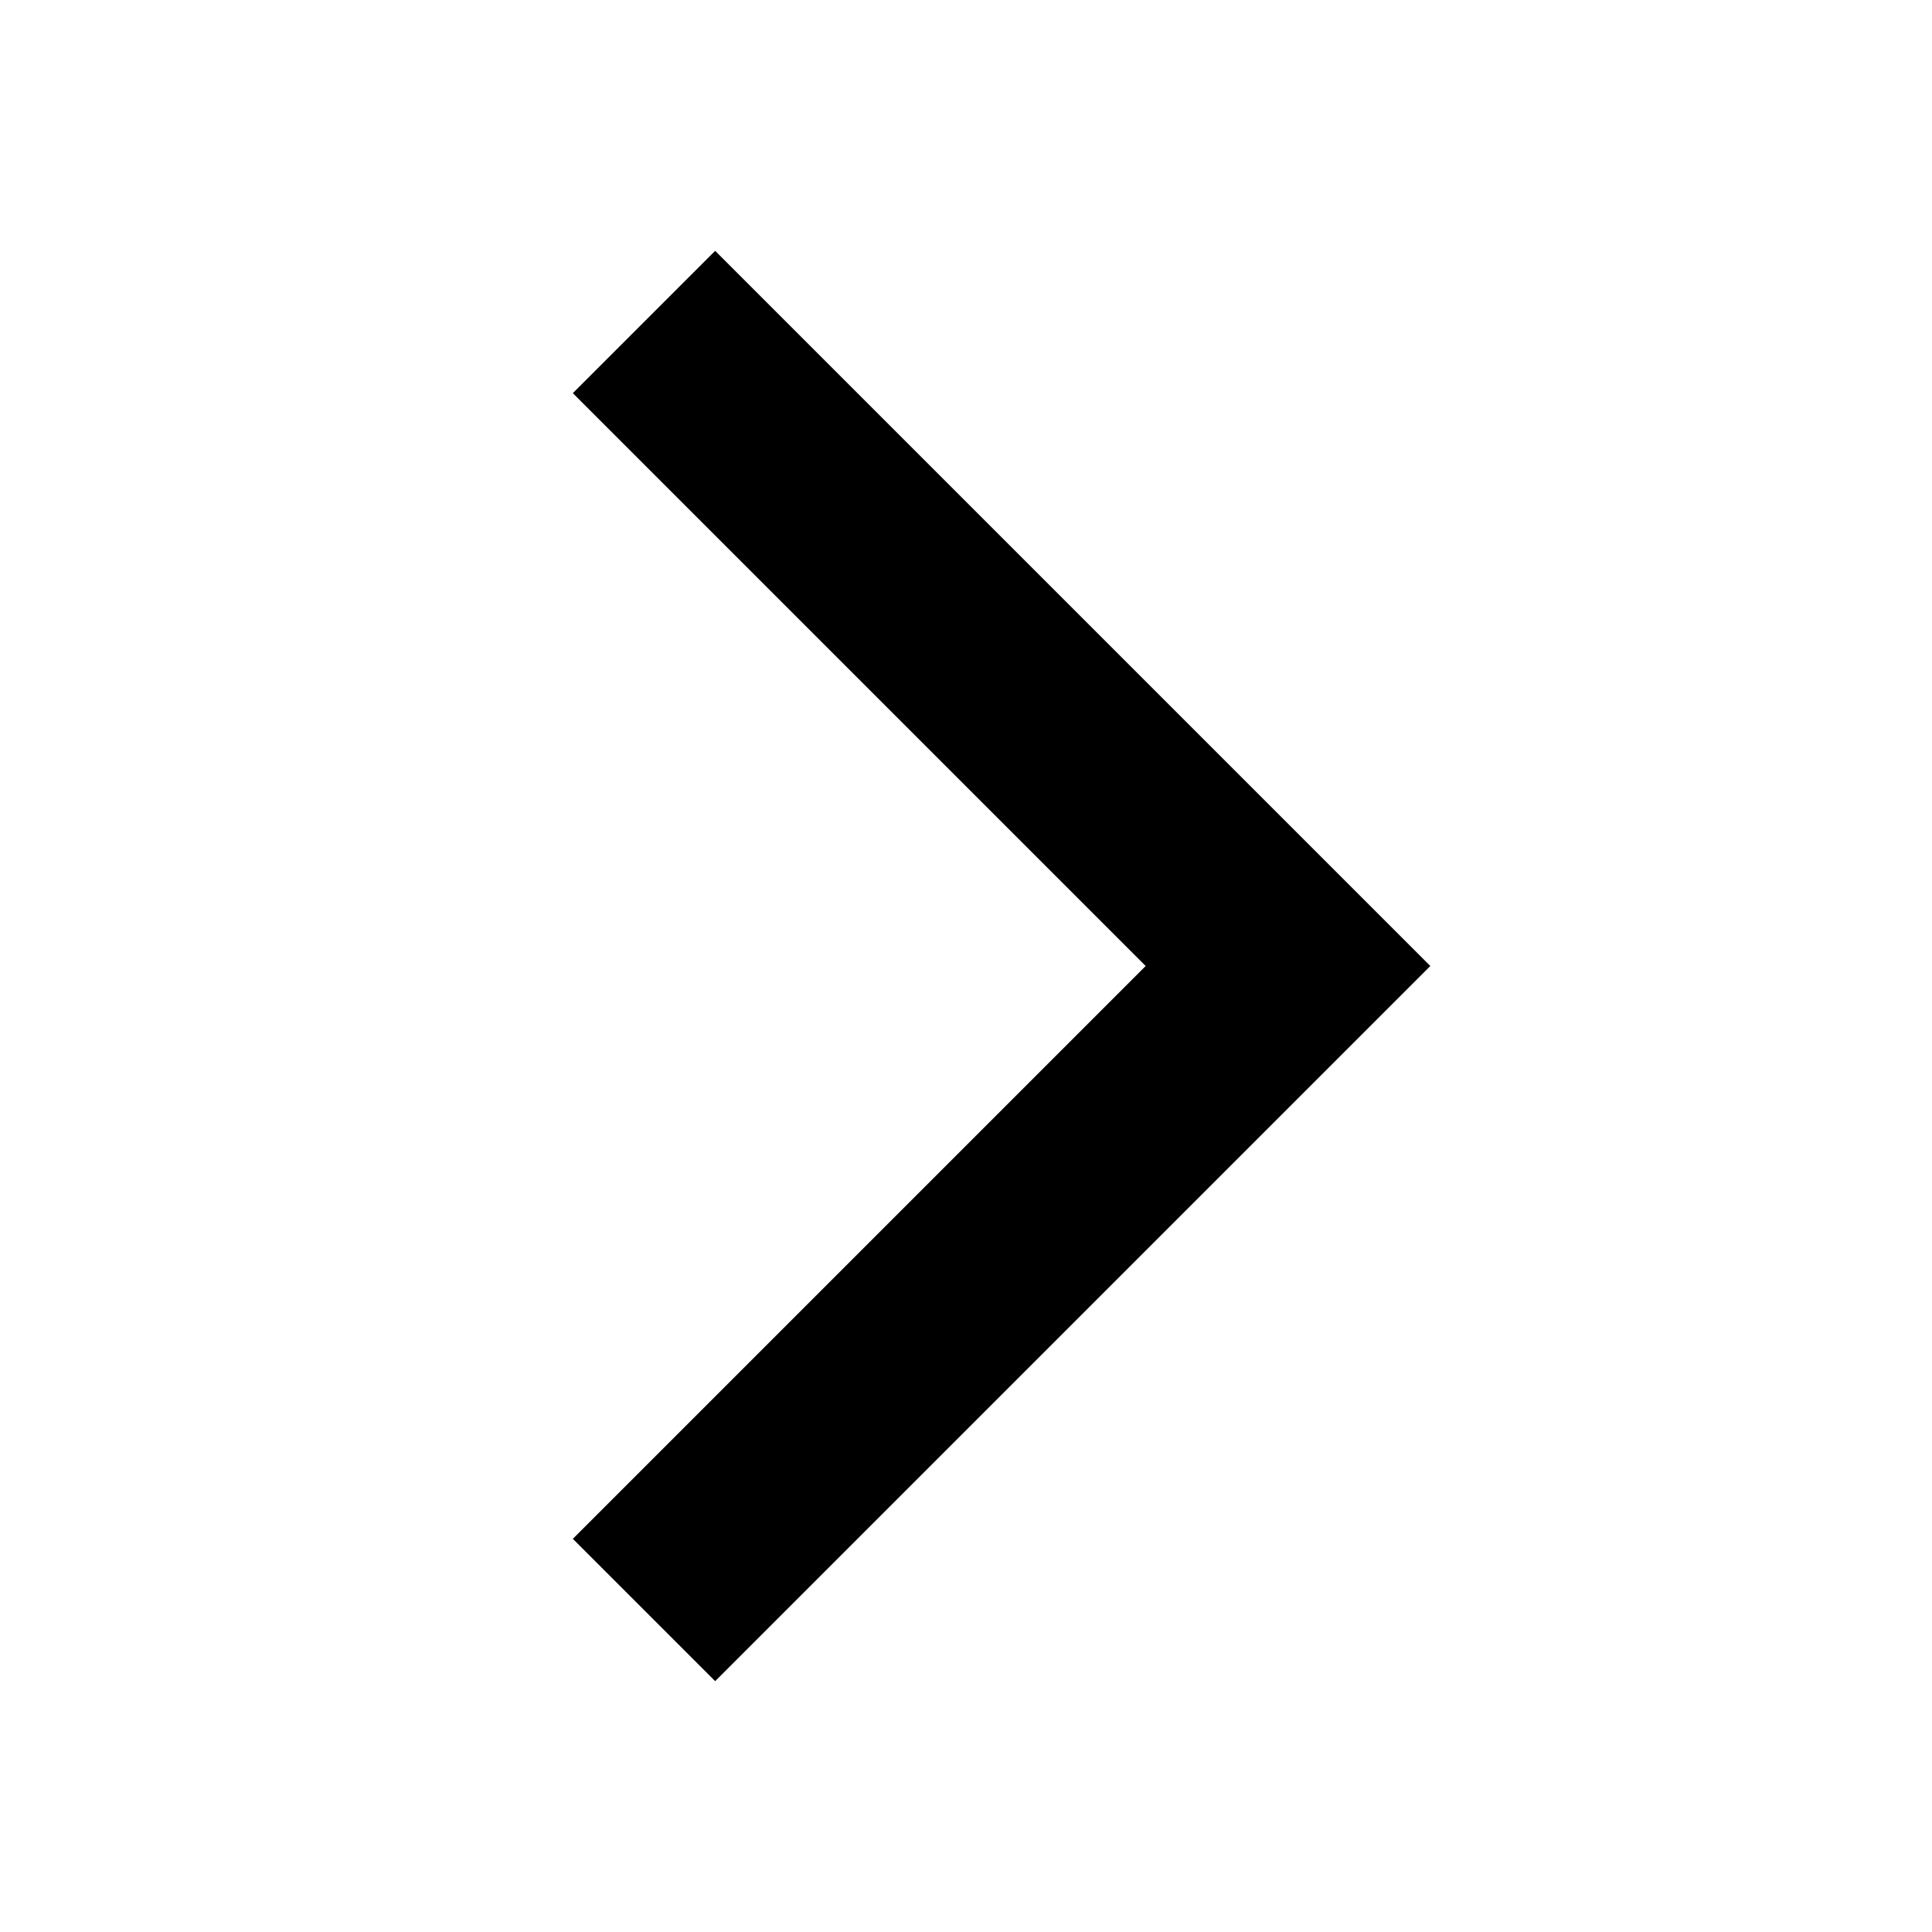
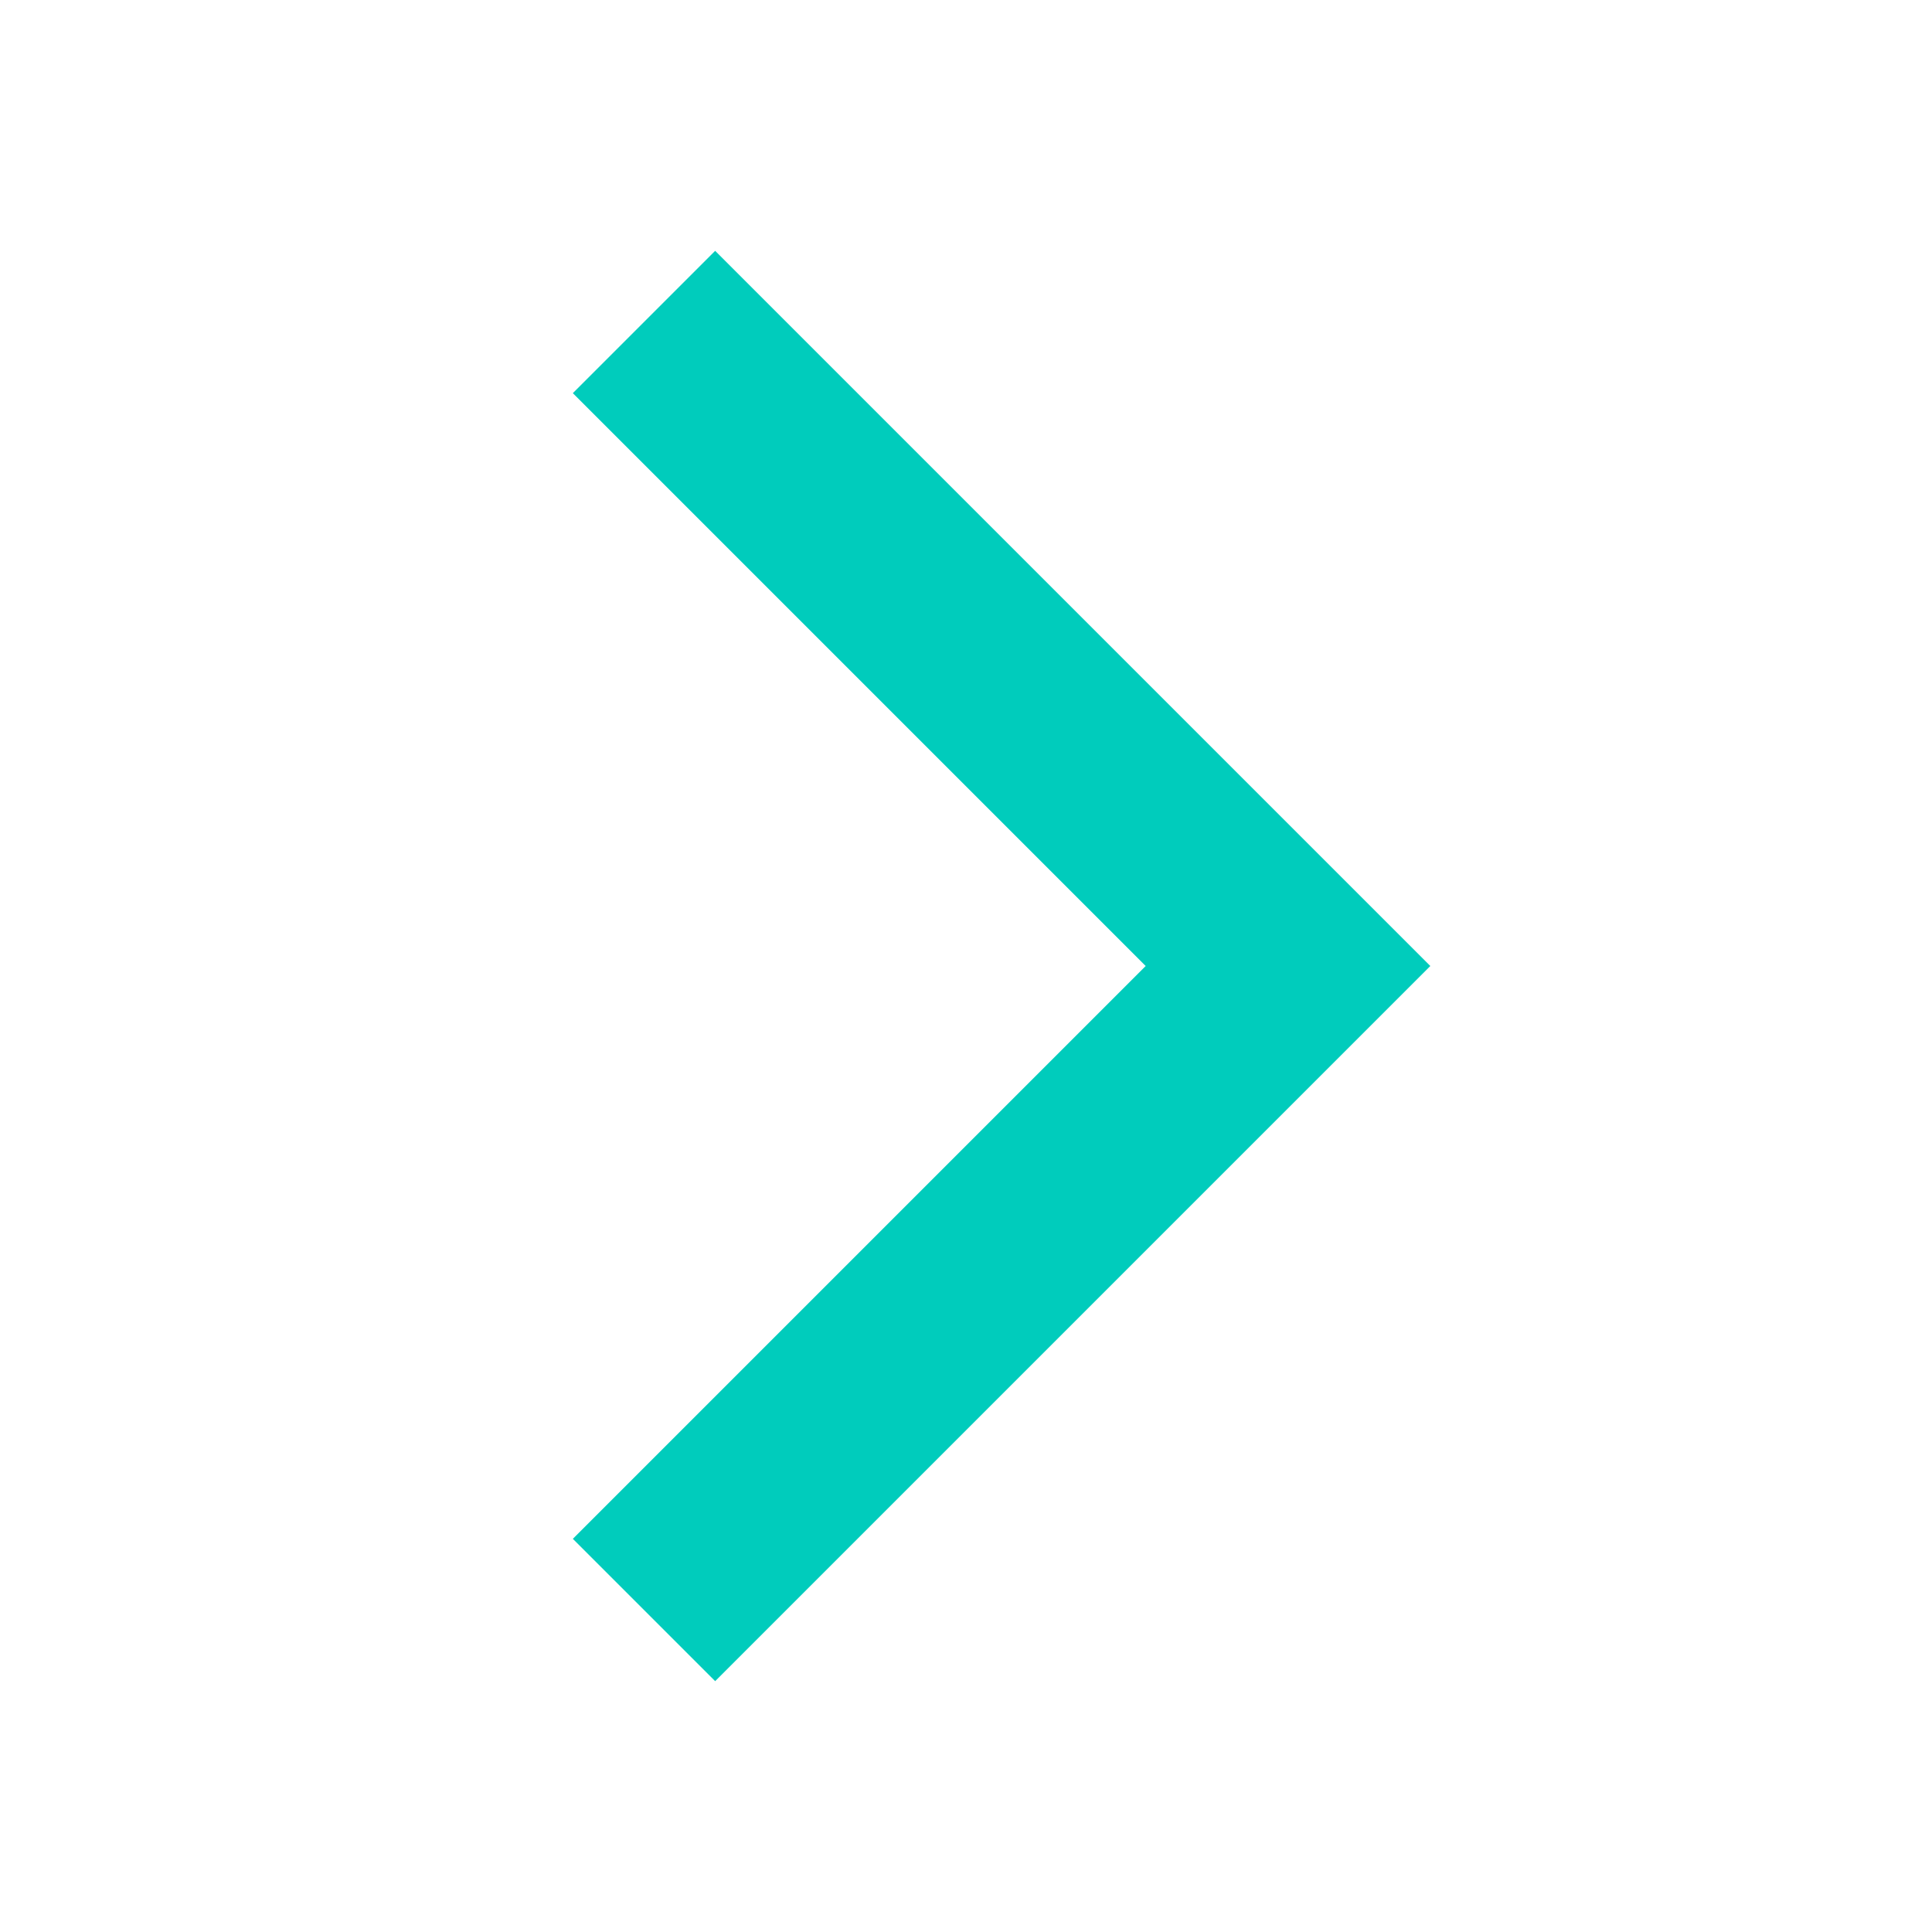
<svg xmlns="http://www.w3.org/2000/svg" viewBox="0 0 24 24" role="presentation" focusable="false" class="ccl-2608038983f5b413 ccl-ab78be2f3c0b8a03 ccl-728d4bf1d552a771 ccl-2a53583ac7b84139">
-   <path d="M7.116 19.116L8.884 20.884L17.768 12L8.884 3.116L7.116 4.884L14.232 12L7.116 19.116Z" />
+   <path fill="#00ccbc" d="M7.116 19.116L8.884 20.884L17.768 12L8.884 3.116L7.116 4.884L14.232 12L7.116 19.116Z" />
</svg>
